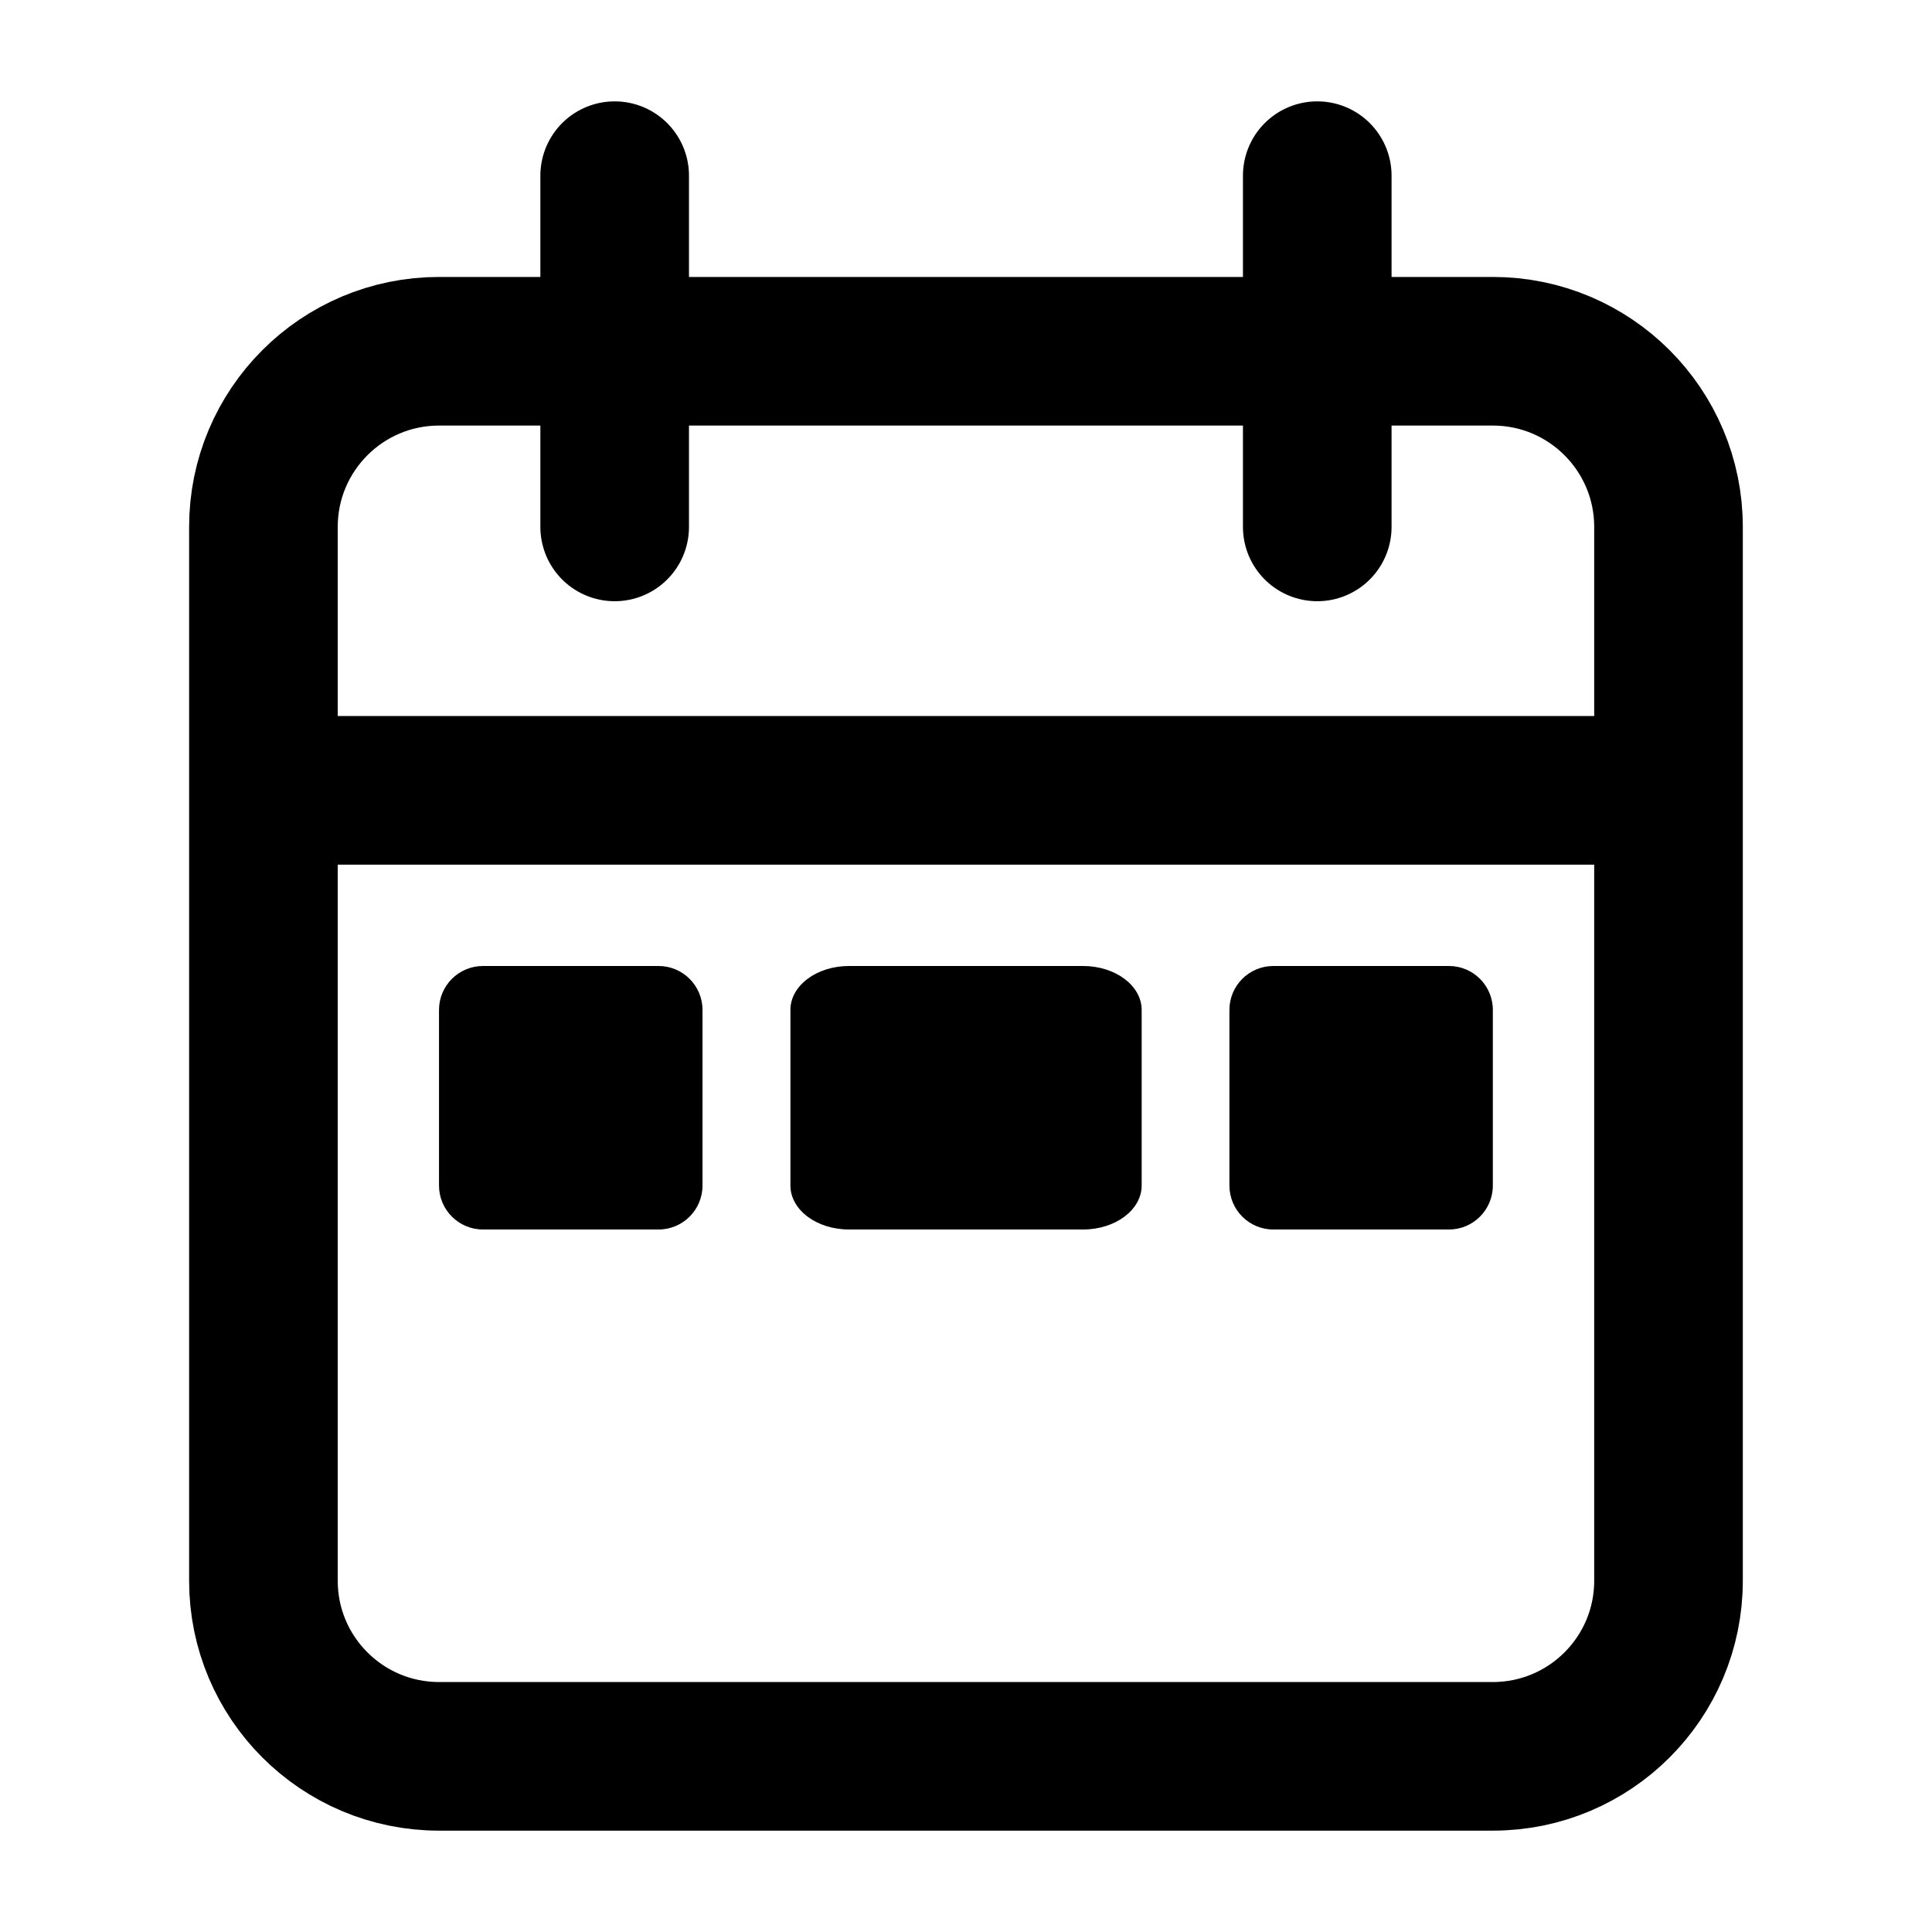
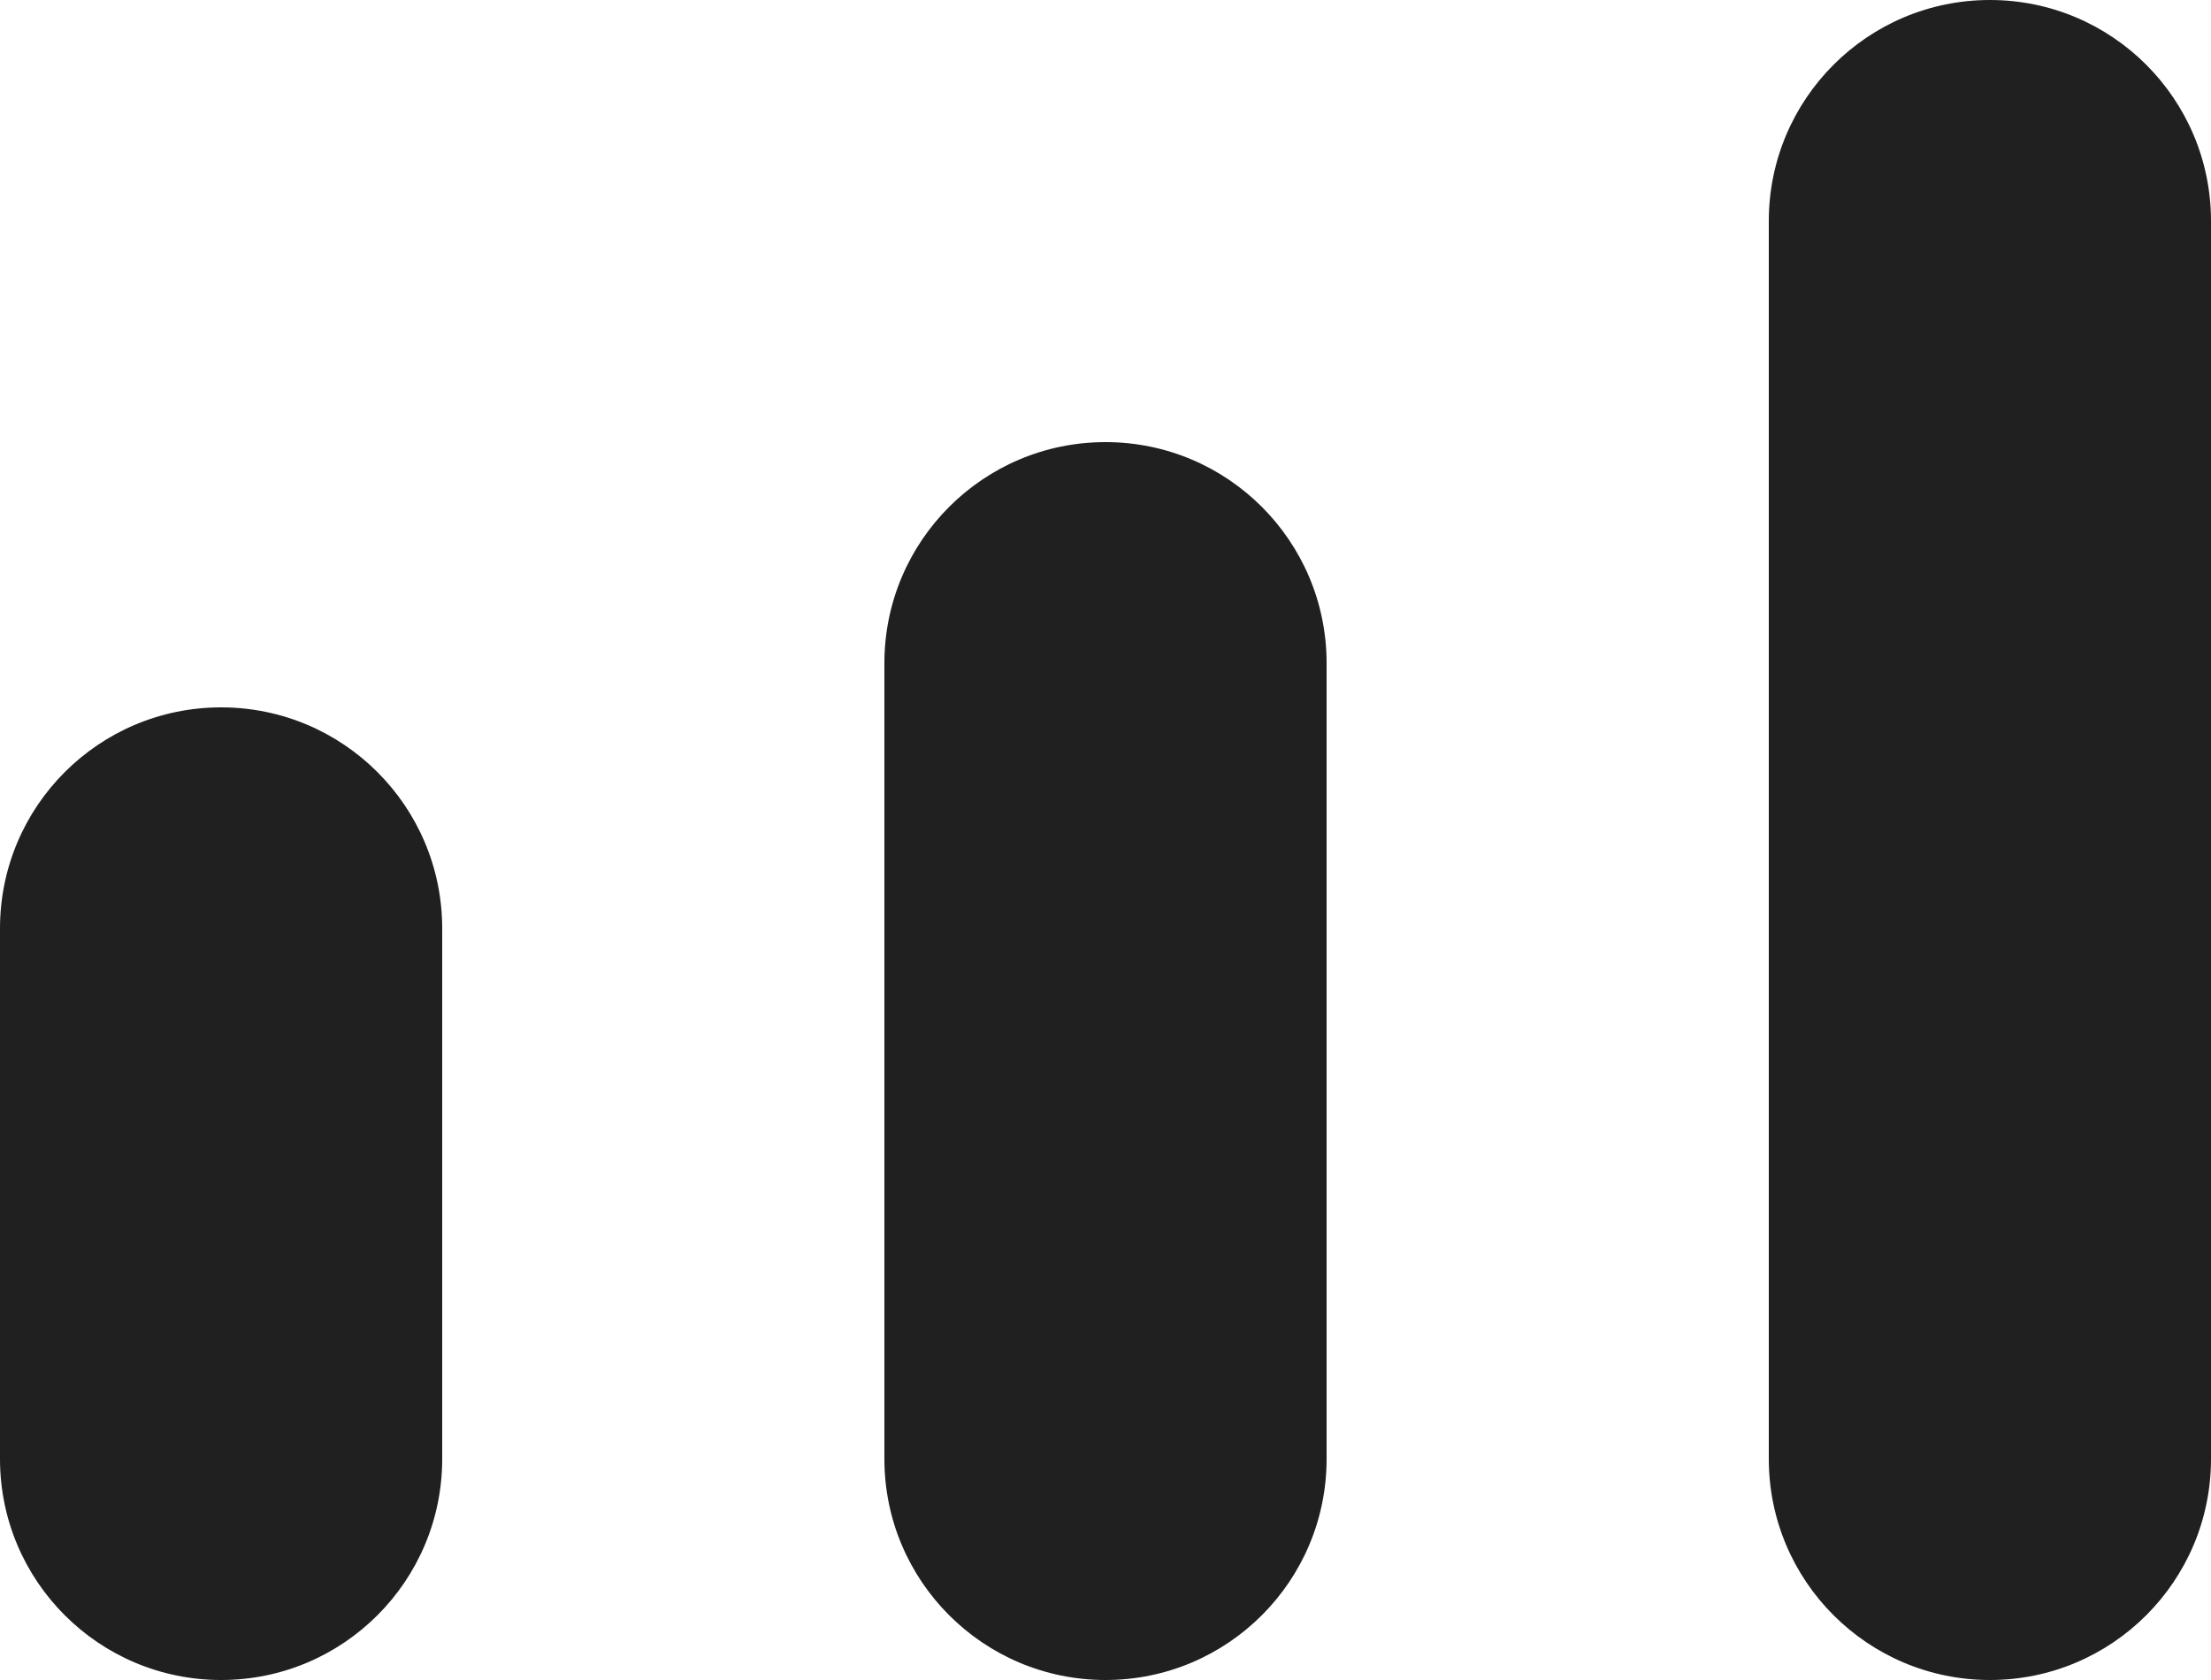
- <svg xmlns="http://www.w3.org/2000/svg" width="26" height="26" viewBox="0 0 26 26" fill="none">
-   <path d="M22.454 10.636V7.091C22.454 5.786 21.396 4.727 20.09 4.727H5.909C4.603 4.727 3.545 5.786 3.545 7.091V10.636M22.454 10.636V21.273C22.454 22.578 21.396 23.636 20.09 23.636H5.909C4.603 23.636 3.545 22.578 3.545 21.273V10.636M22.454 10.636H3.545M8.272 2.364V7.091M17.727 2.364V7.091" stroke="currentColor" stroke-width="2" stroke-linecap="round" />
-   <path d="M8.863 13H6.499C6.173 13 5.908 13.265 5.908 13.591V15.954C5.908 16.281 6.173 16.546 6.499 16.546H8.863C9.189 16.546 9.454 16.281 9.454 15.954V13.591C9.454 13.265 9.189 13 8.863 13Z" fill="currentColor" />
-   <path d="M14.576 13H11.425C10.989 13 10.637 13.265 10.637 13.591V15.954C10.637 16.281 10.989 16.546 11.425 16.546H14.576C15.011 16.546 15.364 16.281 15.364 15.954V13.591C15.364 13.265 15.011 13 14.576 13Z" fill="currentColor" />
-   <path d="M19.5 13H17.136C16.809 13 16.545 13.265 16.545 13.591V15.954C16.545 16.281 16.809 16.546 17.136 16.546H19.5C19.826 16.546 20.09 16.281 20.09 15.954V13.591C20.09 13.265 19.826 13 19.5 13Z" fill="currentColor" />
+ <svg xmlns="http://www.w3.org/2000/svg" width="25" height="19" viewBox="0 0 25 19">
+   <g id="Class" transform="translate(-446 -701)">
+     <rect id="Rectangle_354" data-name="Rectangle 354" width="5" height="11" rx="2.5" transform="translate(446 709)" fill="#202020" />
+     <rect id="Rectangle_355" data-name="Rectangle 355" width="5" height="14" rx="2.5" transform="translate(456 706)" fill="#202020" />
+     <rect id="Rectangle_356" data-name="Rectangle 356" width="5" height="19" rx="2.5" transform="translate(466 701)" fill="#202020" />
+   </g>
</svg>
